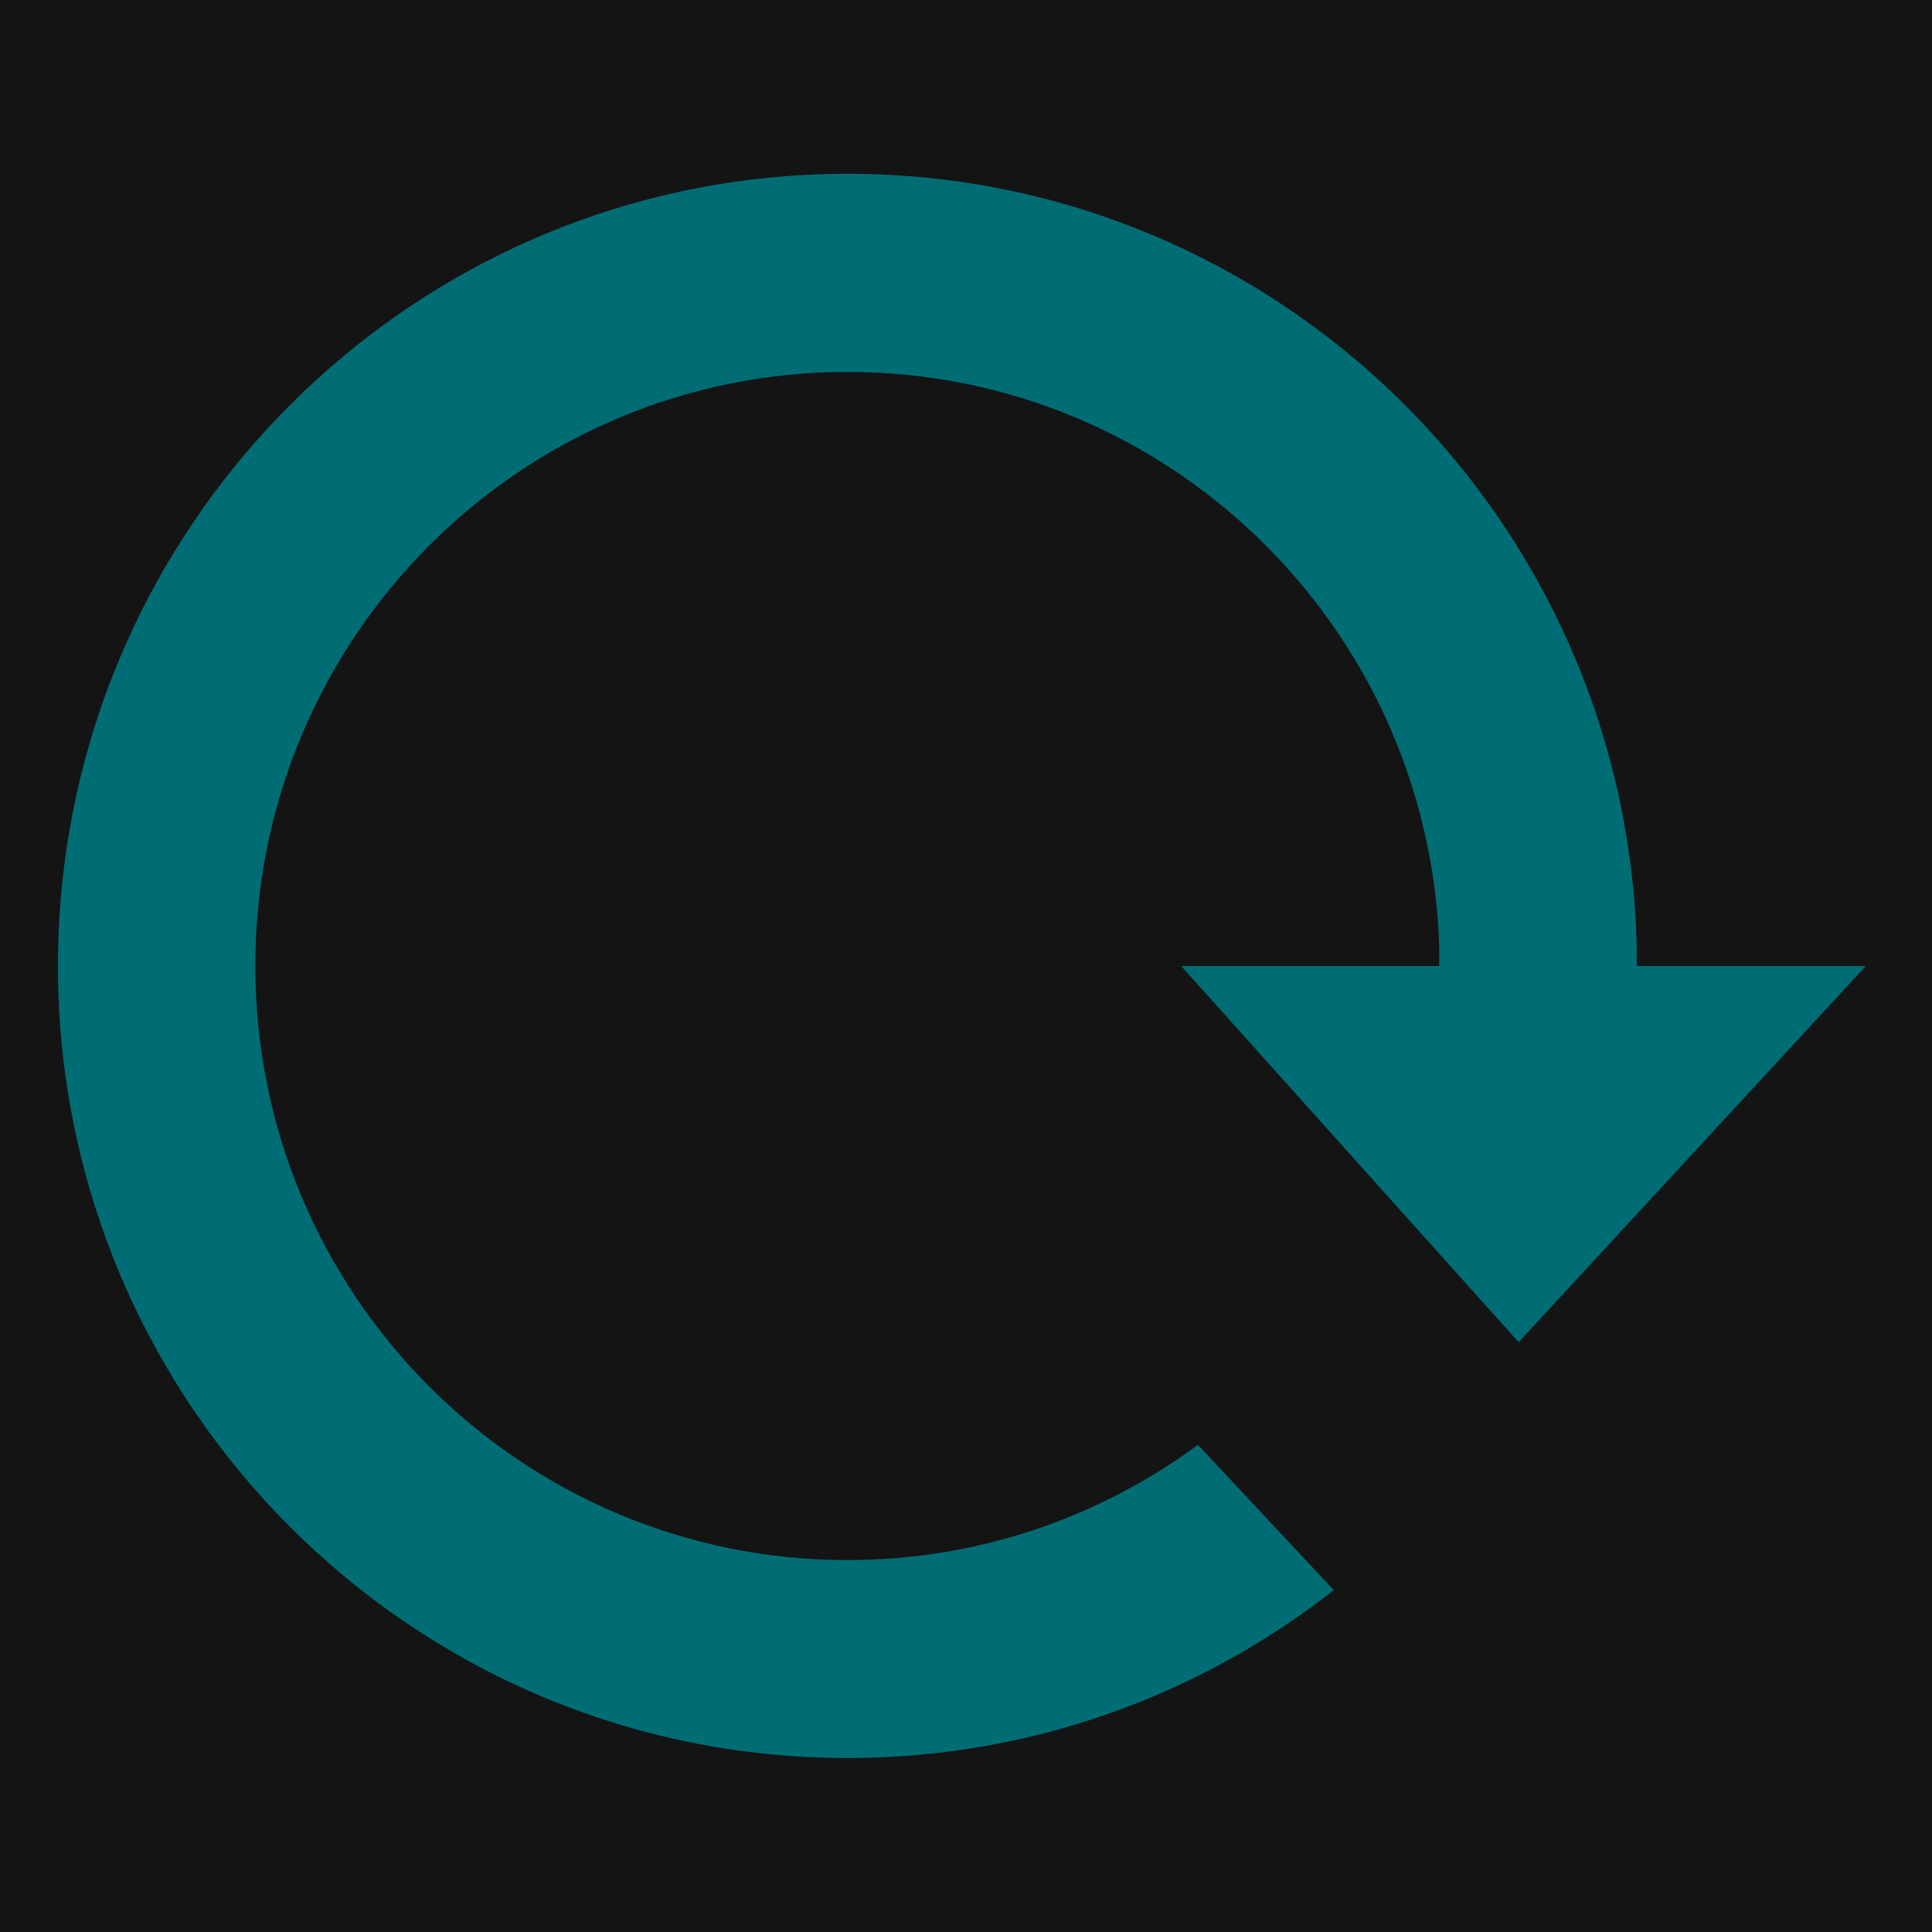
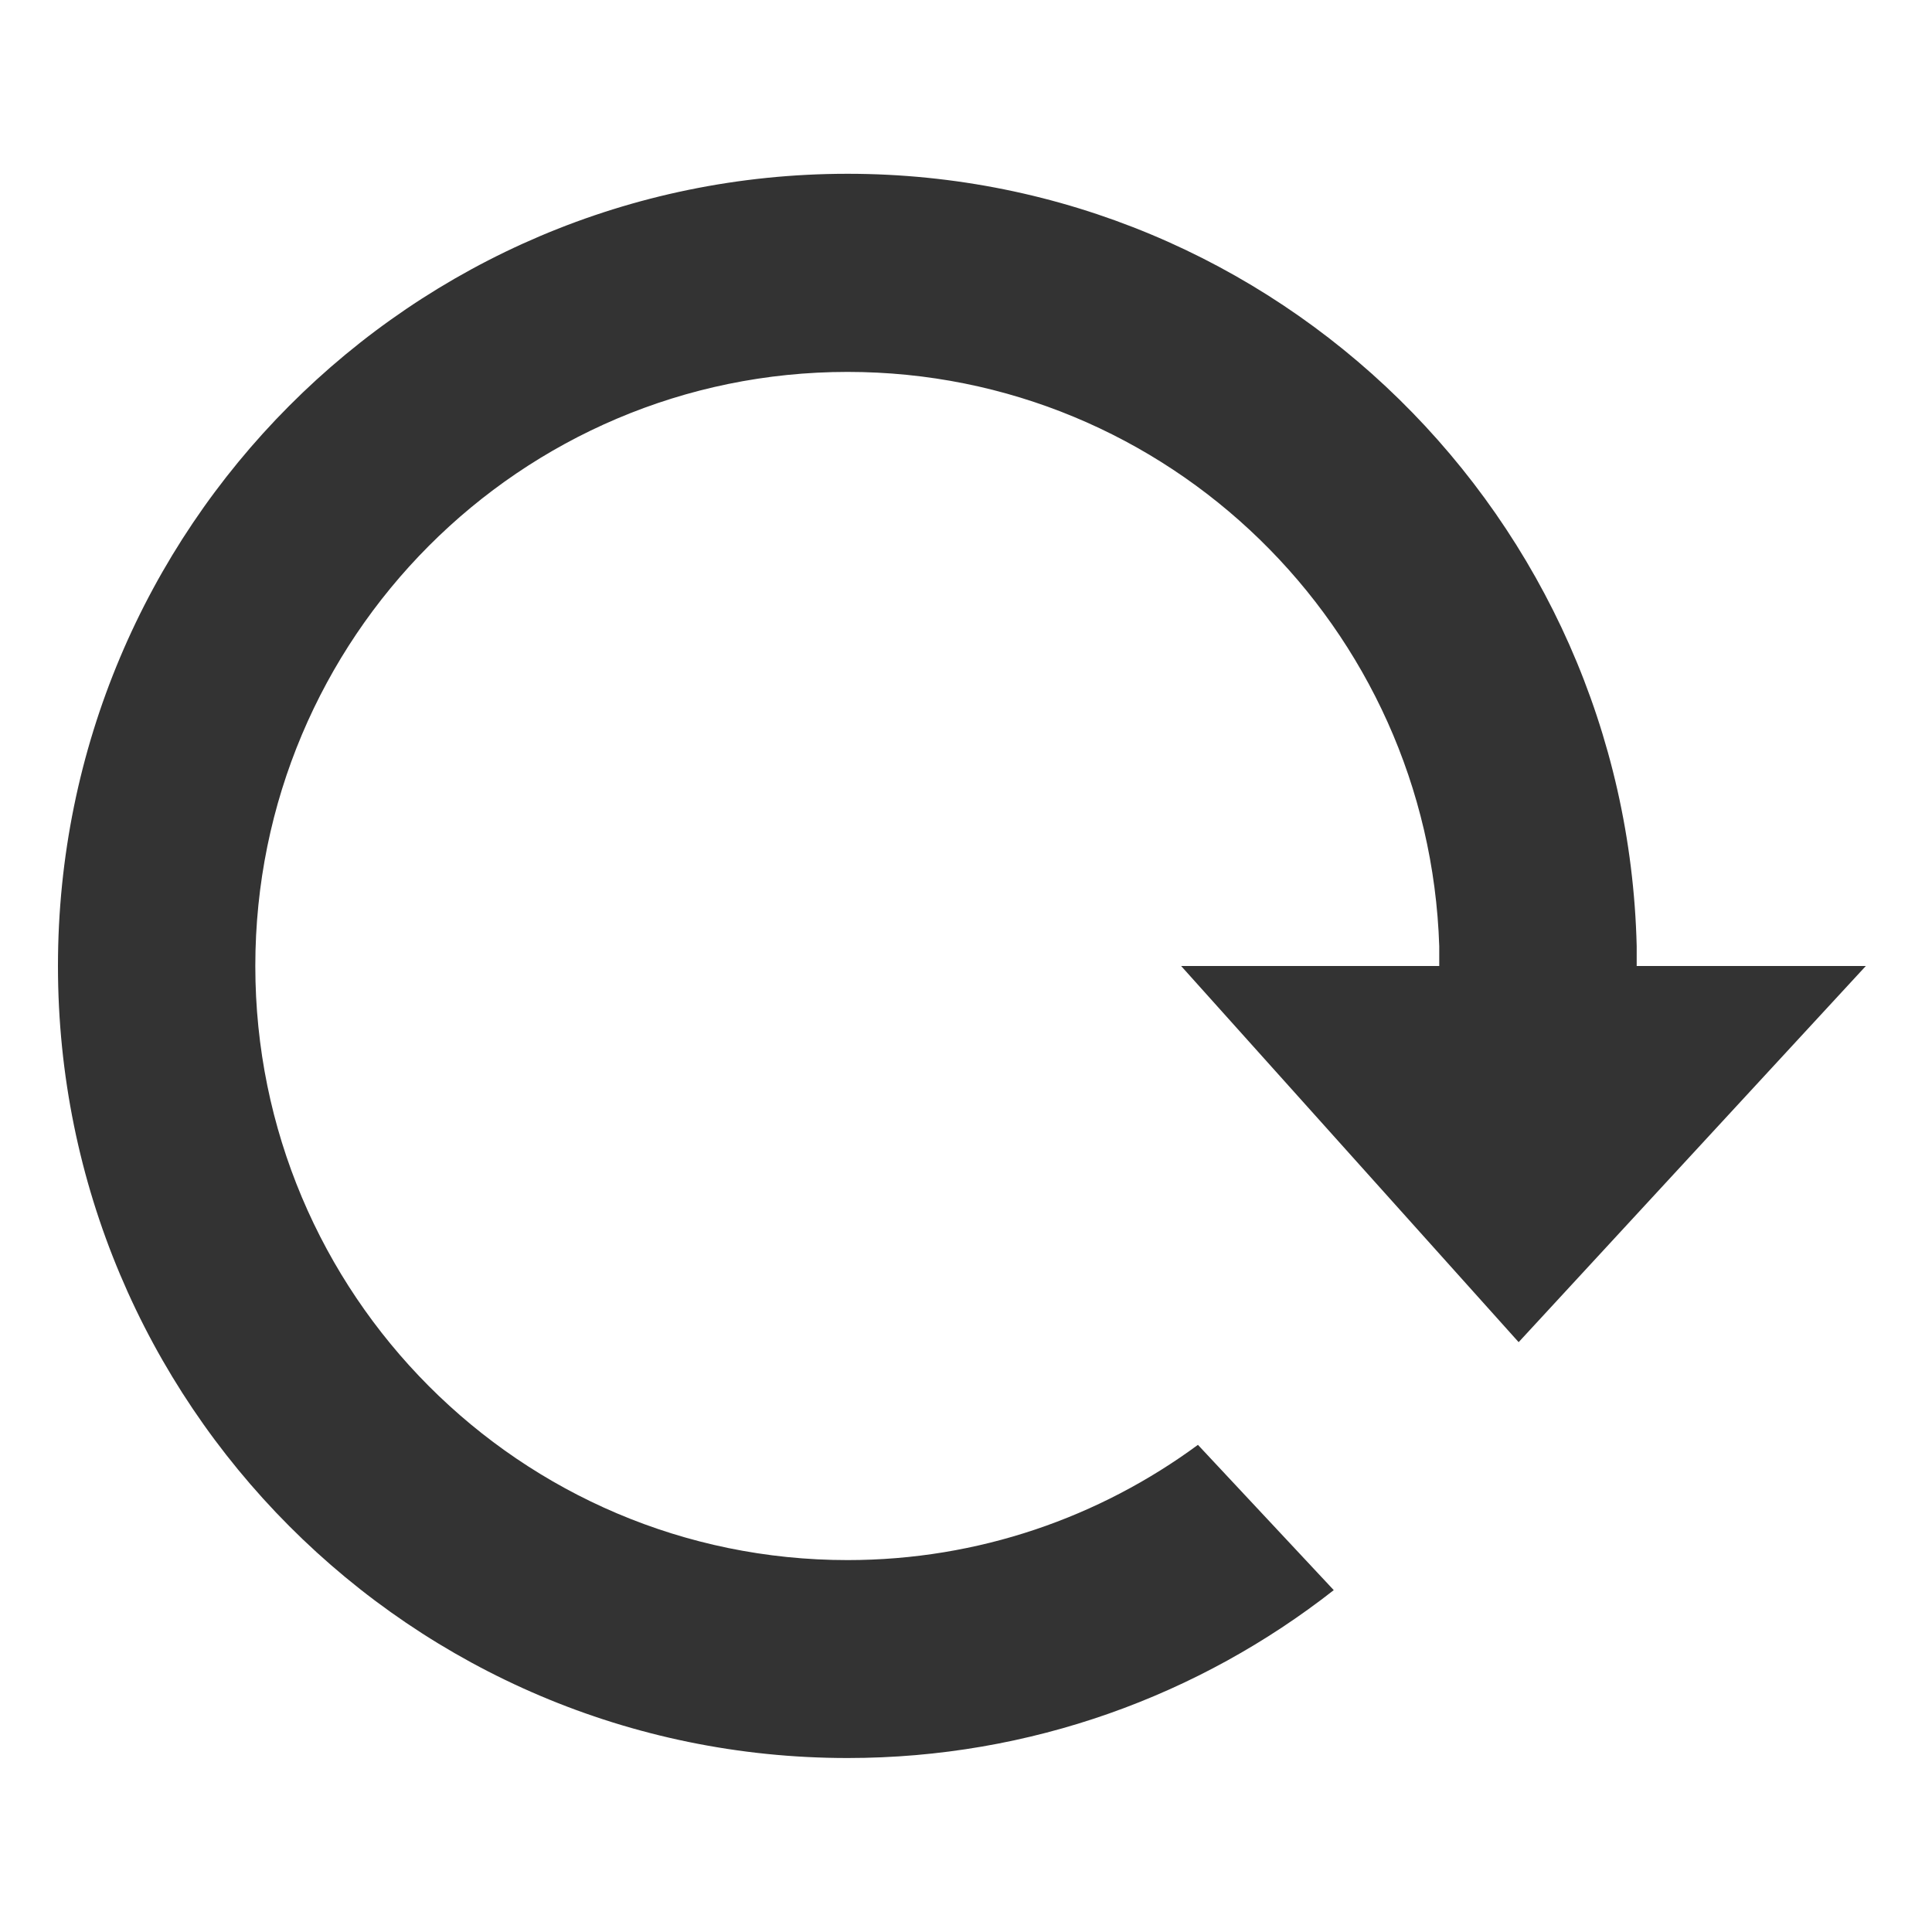
<svg xmlns="http://www.w3.org/2000/svg" version="1.1" width="20" height="20" viewBox="0 0 20 20">
-   <rect fill="#141414" x="0" y="0" width="20" height="20" />
-   <path fill="#006d75" d="M19.315 10h-2.372v-0.205c-0.108-4.434-3.724-7.996-8.169-7.996-4.515 0-8.174 3.672-8.174 8.201s3.659 8.199 8.174 8.199c1.898 0 3.645-0.65 5.033-1.738l-1.406-1.504c-1.016 0.748-2.27 1.193-3.627 1.193-3.386 0-6.131-2.754-6.131-6.15s2.745-6.15 6.131-6.15c3.317 0 6.018 2.643 6.125 5.945v0.205h-2.672l3.494 3.894 3.594-3.894z" />
+   <path fill="#333" d="M19.315 10h-2.372v-0.205c-0.108-4.434-3.724-7.996-8.169-7.996-4.515 0-8.174 3.672-8.174 8.201s3.659 8.199 8.174 8.199c1.898 0 3.645-0.65 5.033-1.738l-1.406-1.504c-1.016 0.748-2.27 1.193-3.627 1.193-3.386 0-6.131-2.754-6.131-6.15s2.745-6.15 6.131-6.15c3.317 0 6.018 2.643 6.125 5.945v0.205h-2.672l3.494 3.894 3.594-3.894z" />
</svg>
